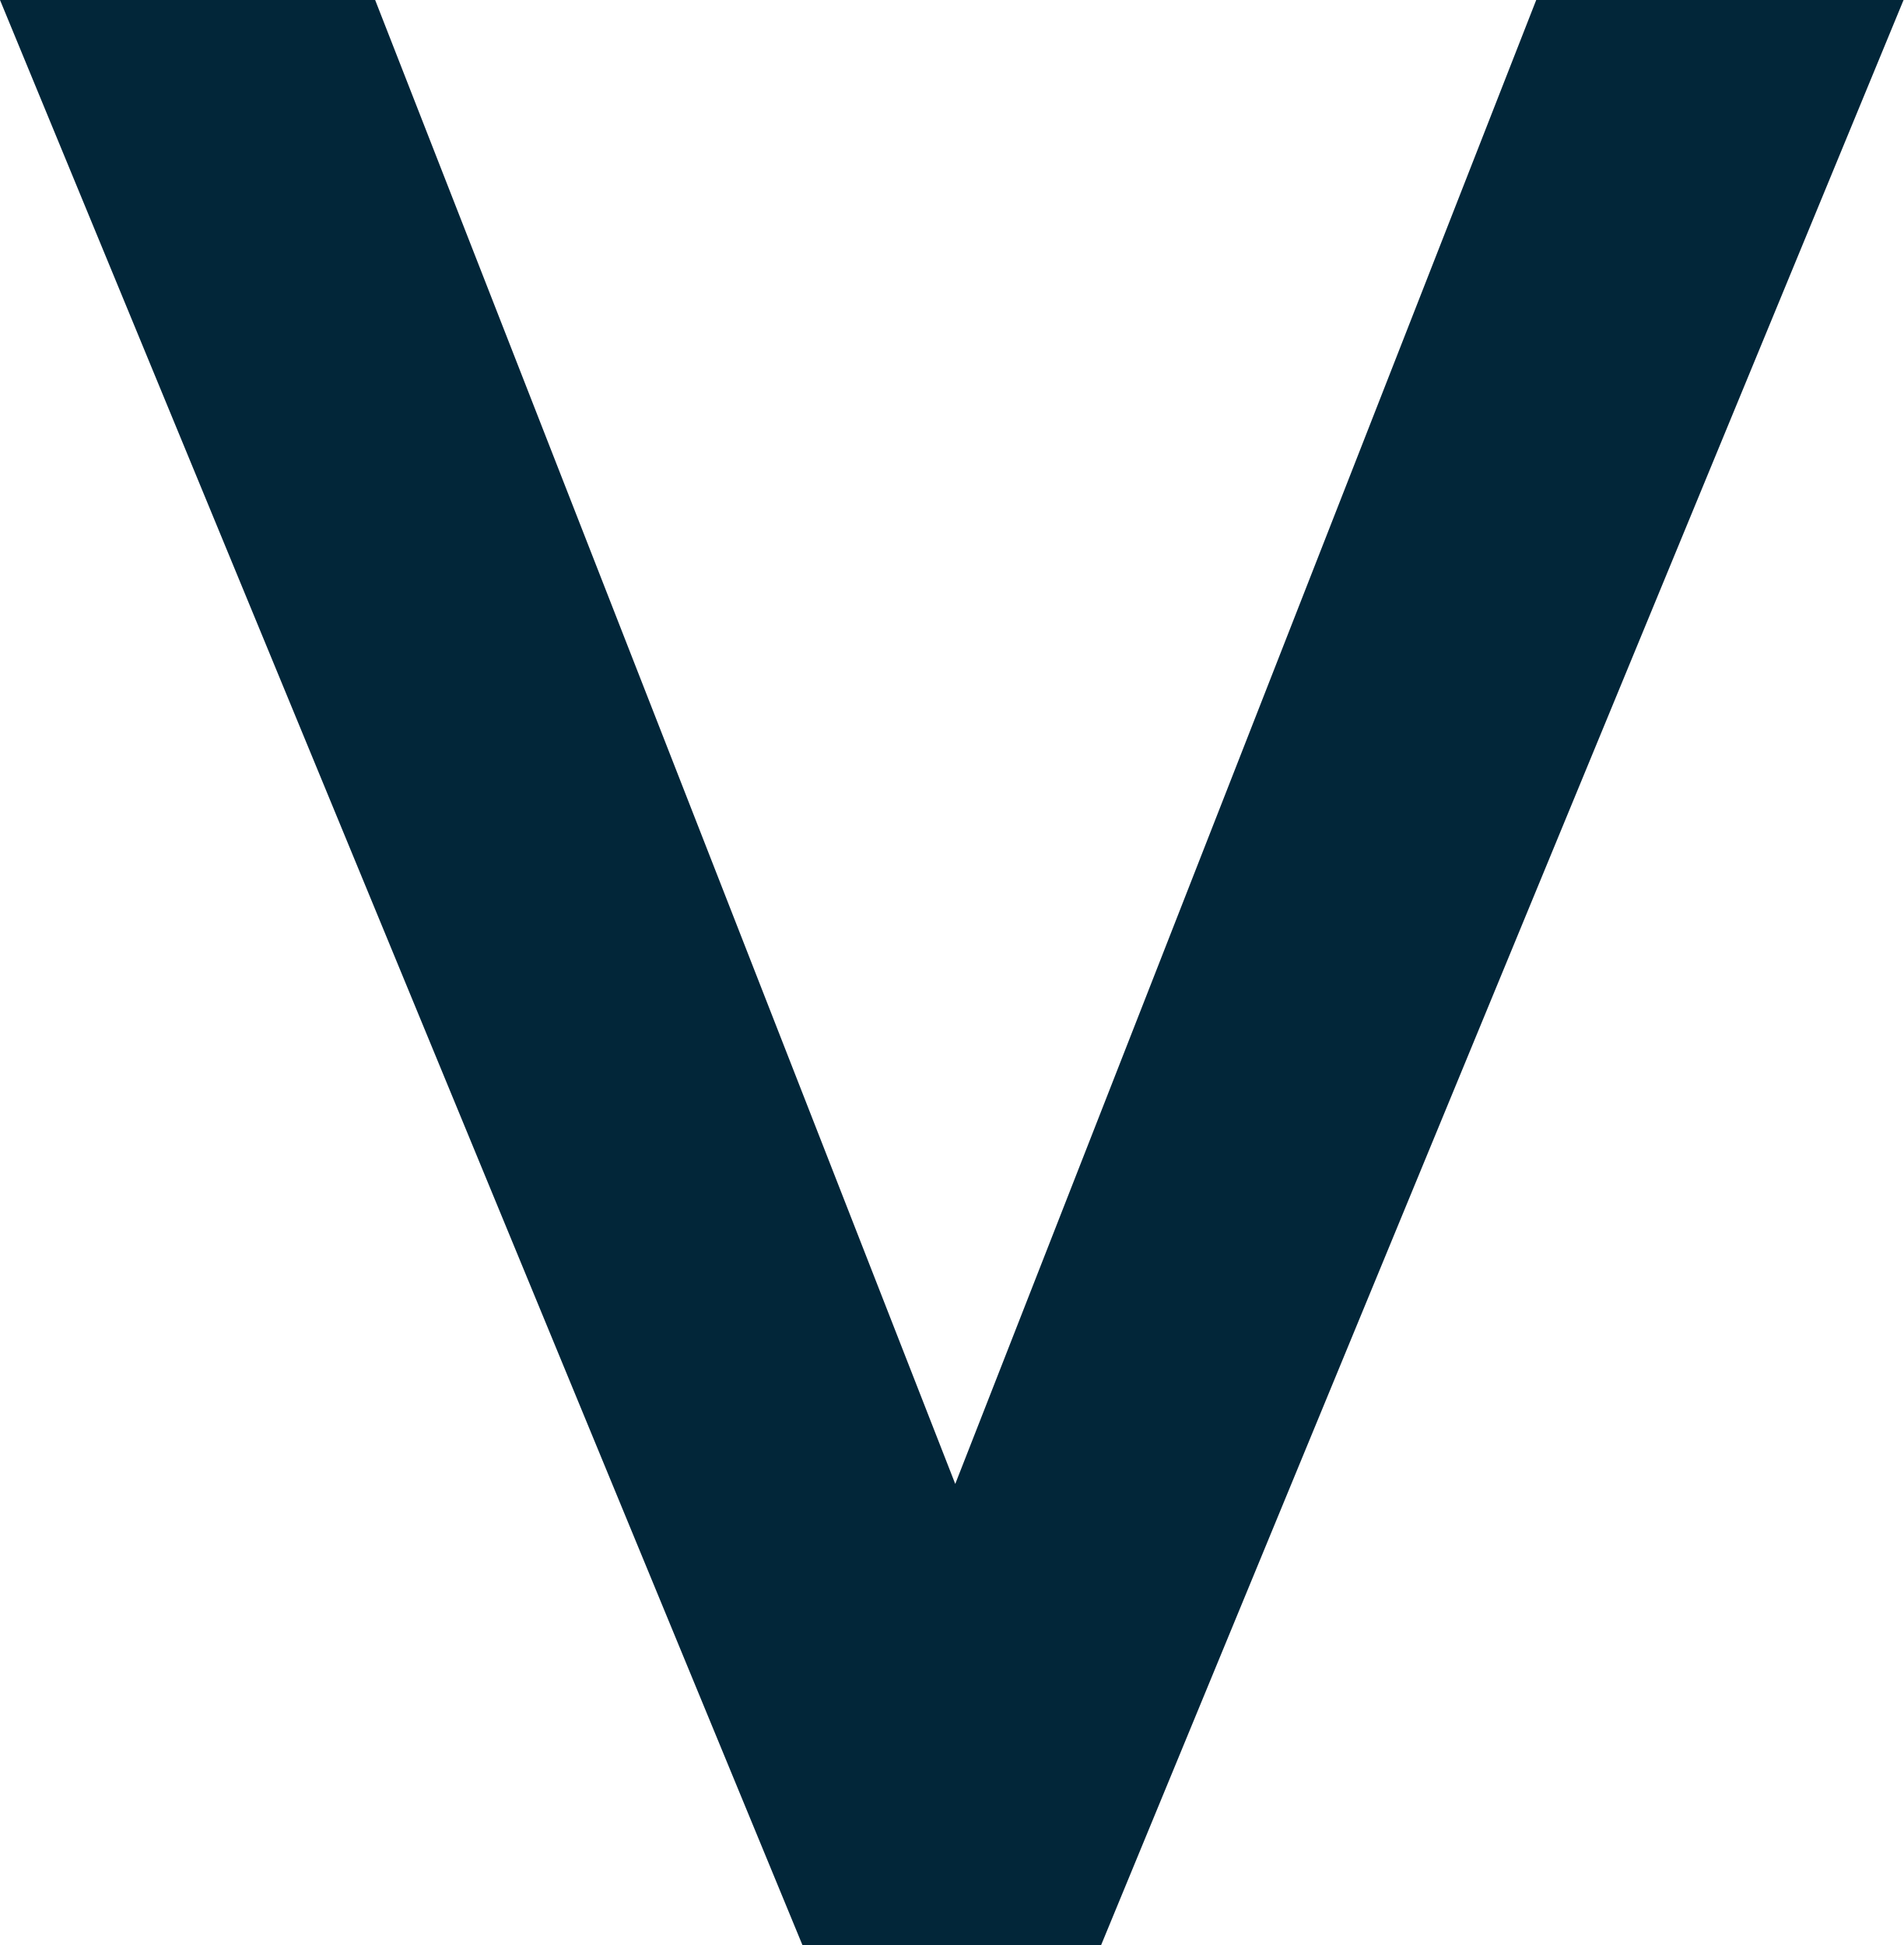
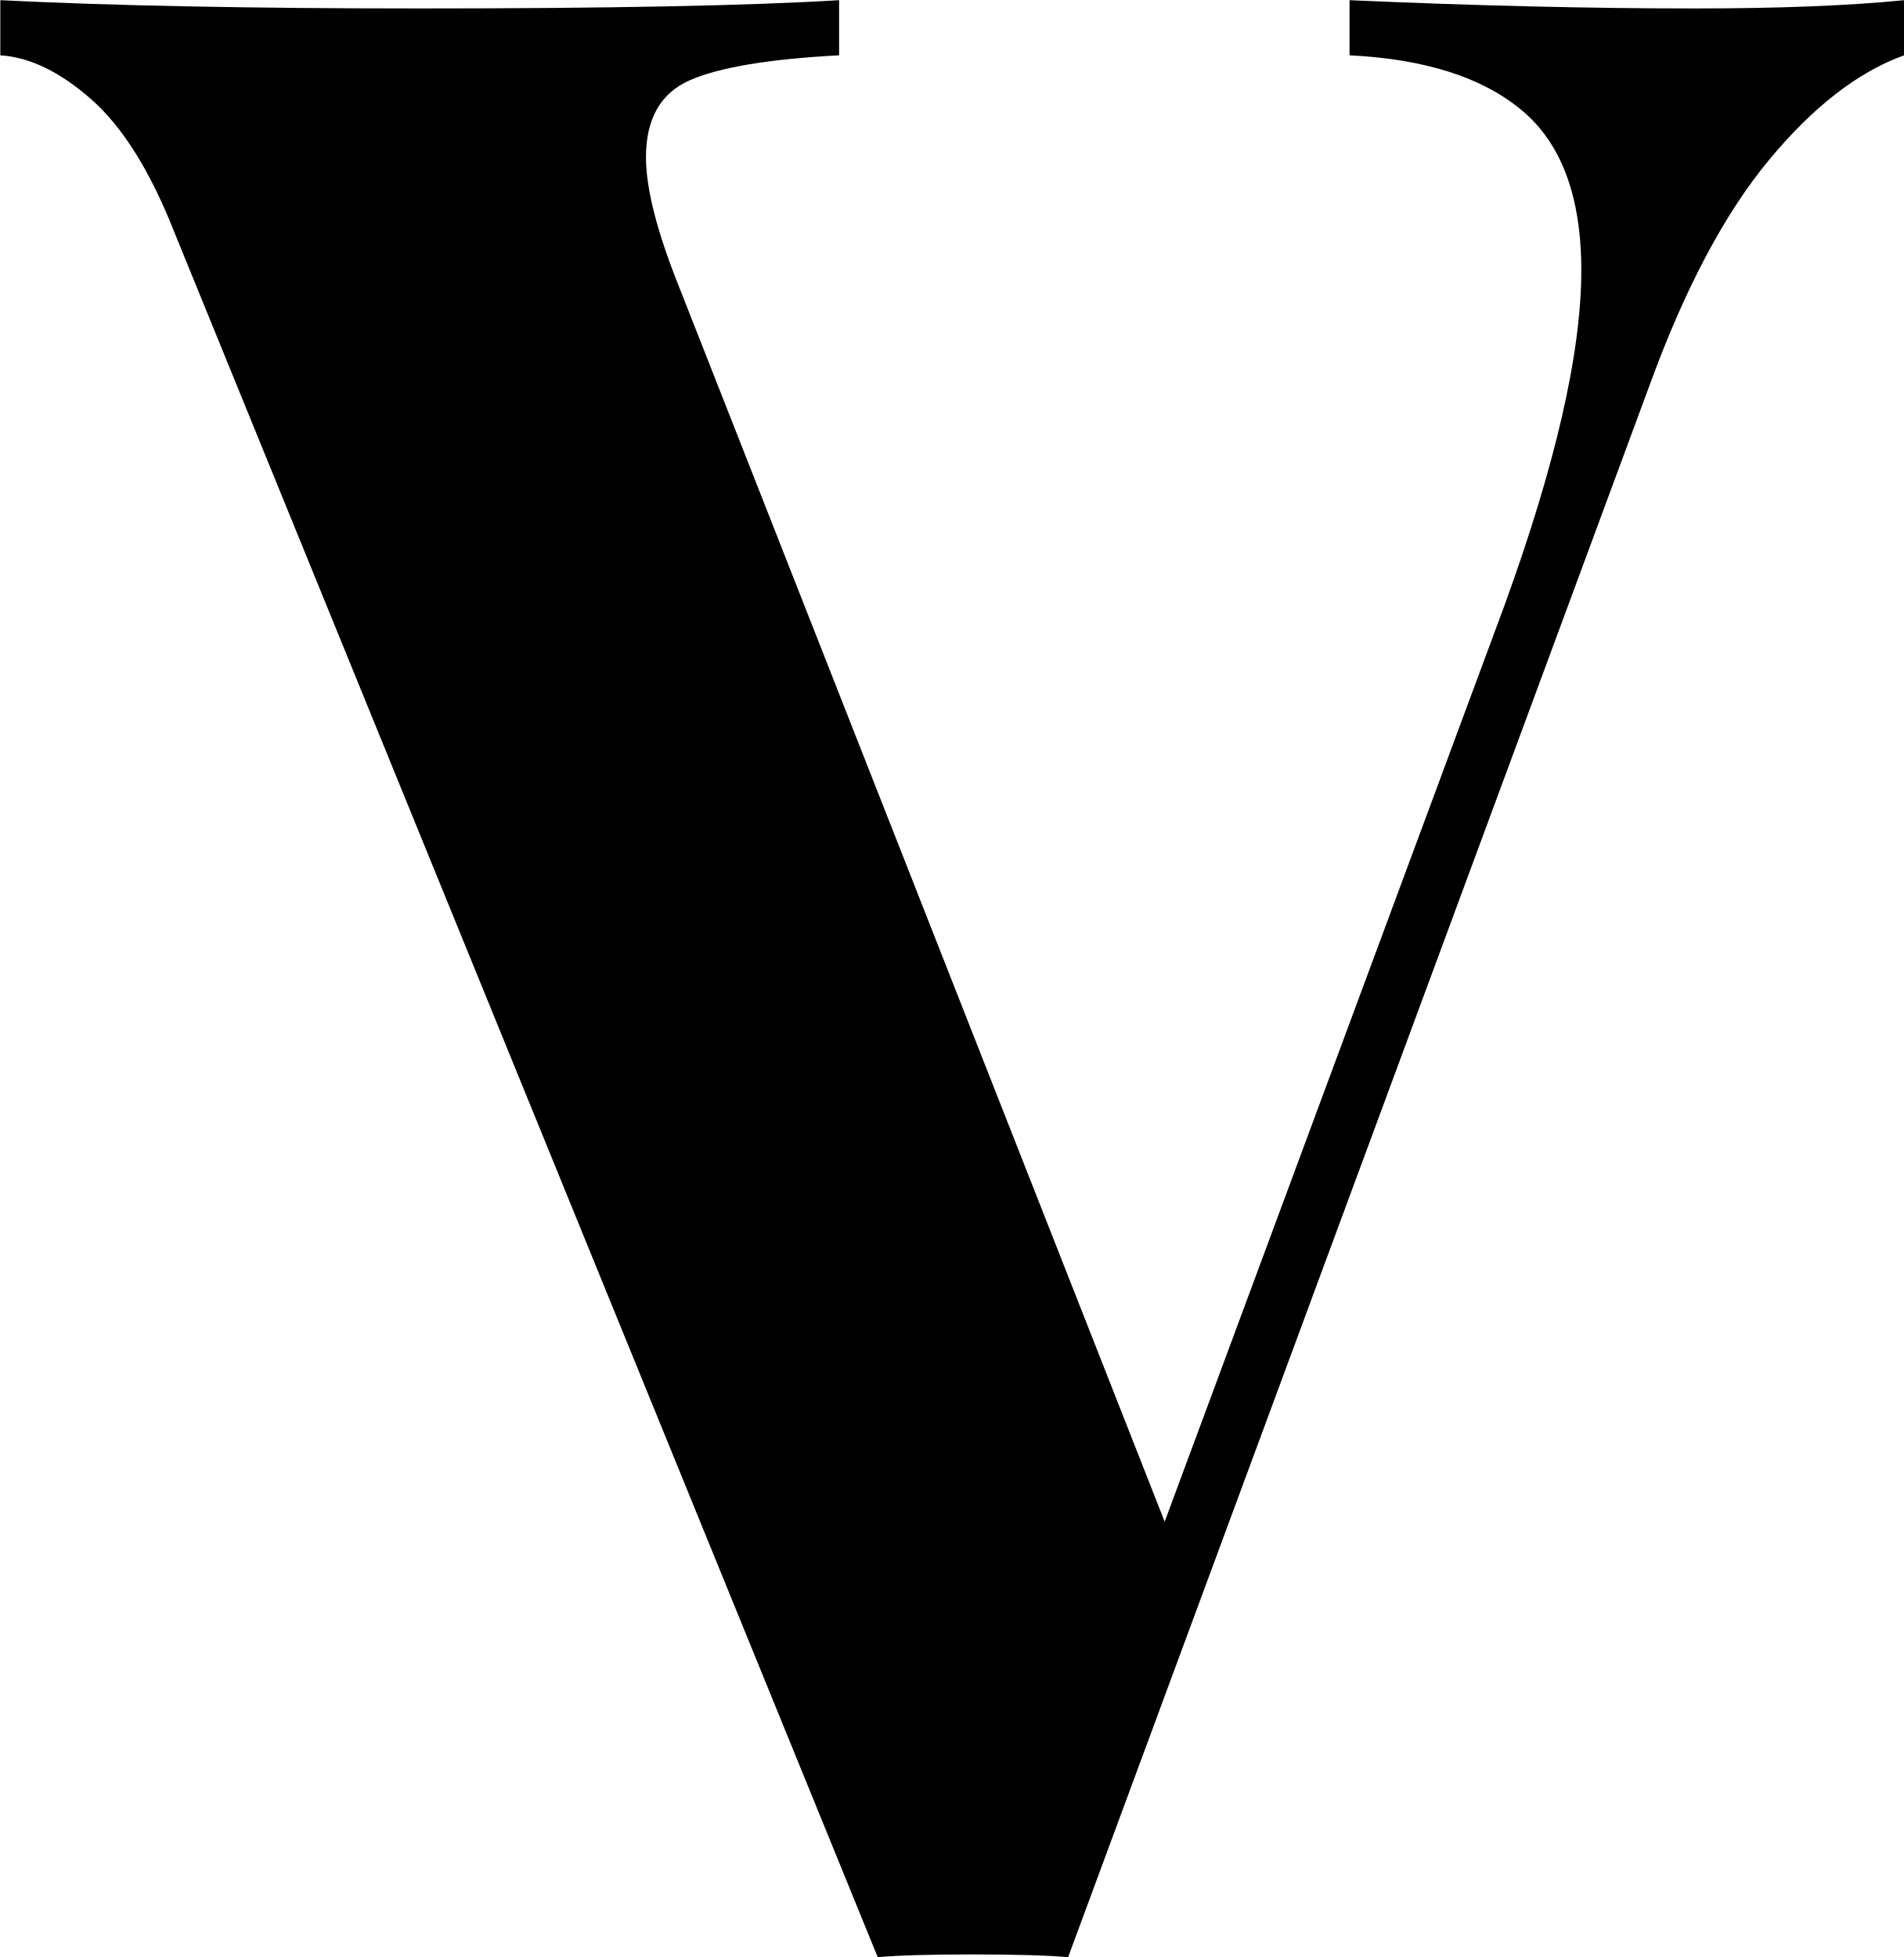
- <svg xmlns="http://www.w3.org/2000/svg" viewBox="0 0 21.92 22.4">
-   <defs>
-     <style>.cls-1{fill:#022639;fill-rule:evenodd;}</style>
-   </defs>
-   <g id="Layer_2" data-name="Layer 2">
-     <g id="Layer_1-2" data-name="Layer 1">
-       <path class="cls-1" d="M11,17.09,4.32,0H0L9.24,22.4h3.44L21.92,0H17.69L11,17.09Z" />
-     </g>
-   </g>
+ <svg xmlns="http://www.w3.org/2000/svg">
+   <path fill-rule="evenodd" d="M890.926,4.444 C835.797,4.444 775.342,2.995 709.582,0.096 L709.582,29.085 C749.229,31.033 779.445,40.681 800.254,58.074 C821.040,75.467 831.445,103.505 831.445,142.142 C831.445,185.625 817.890,244.577 790.824,318.975 L612.383,800.191 L357.051,150.839 C345.445,121.850 339.642,99.157 339.642,82.715 C339.642,62.422 347.372,48.902 362.854,42.130 C378.314,35.381 404.427,31.033 441.195,29.085 L441.195,0.096 C393.796,2.995 320.284,4.444 220.681,4.444 C131.687,4.444 58.198,2.995 0.168,0.096 L0.168,29.085 C15.650,30.059 31.586,37.782 48.043,52.276 C64.477,66.771 78.984,89.962 91.565,121.850 L461.505,1029.204 C472.136,1028.230 488.570,1027.755 510.830,1027.755 C534.042,1027.755 550.953,1028.230 561.606,1029.204 L867.714,201.569 C886.075,151.337 906.884,112.202 930.096,84.164 C953.308,56.149 976.996,37.782 1001.182,29.085 L1001.182,0.096 C972.167,2.995 935.400,4.444 890.926,4.444 L890.926,4.444 Z" />
</svg>
